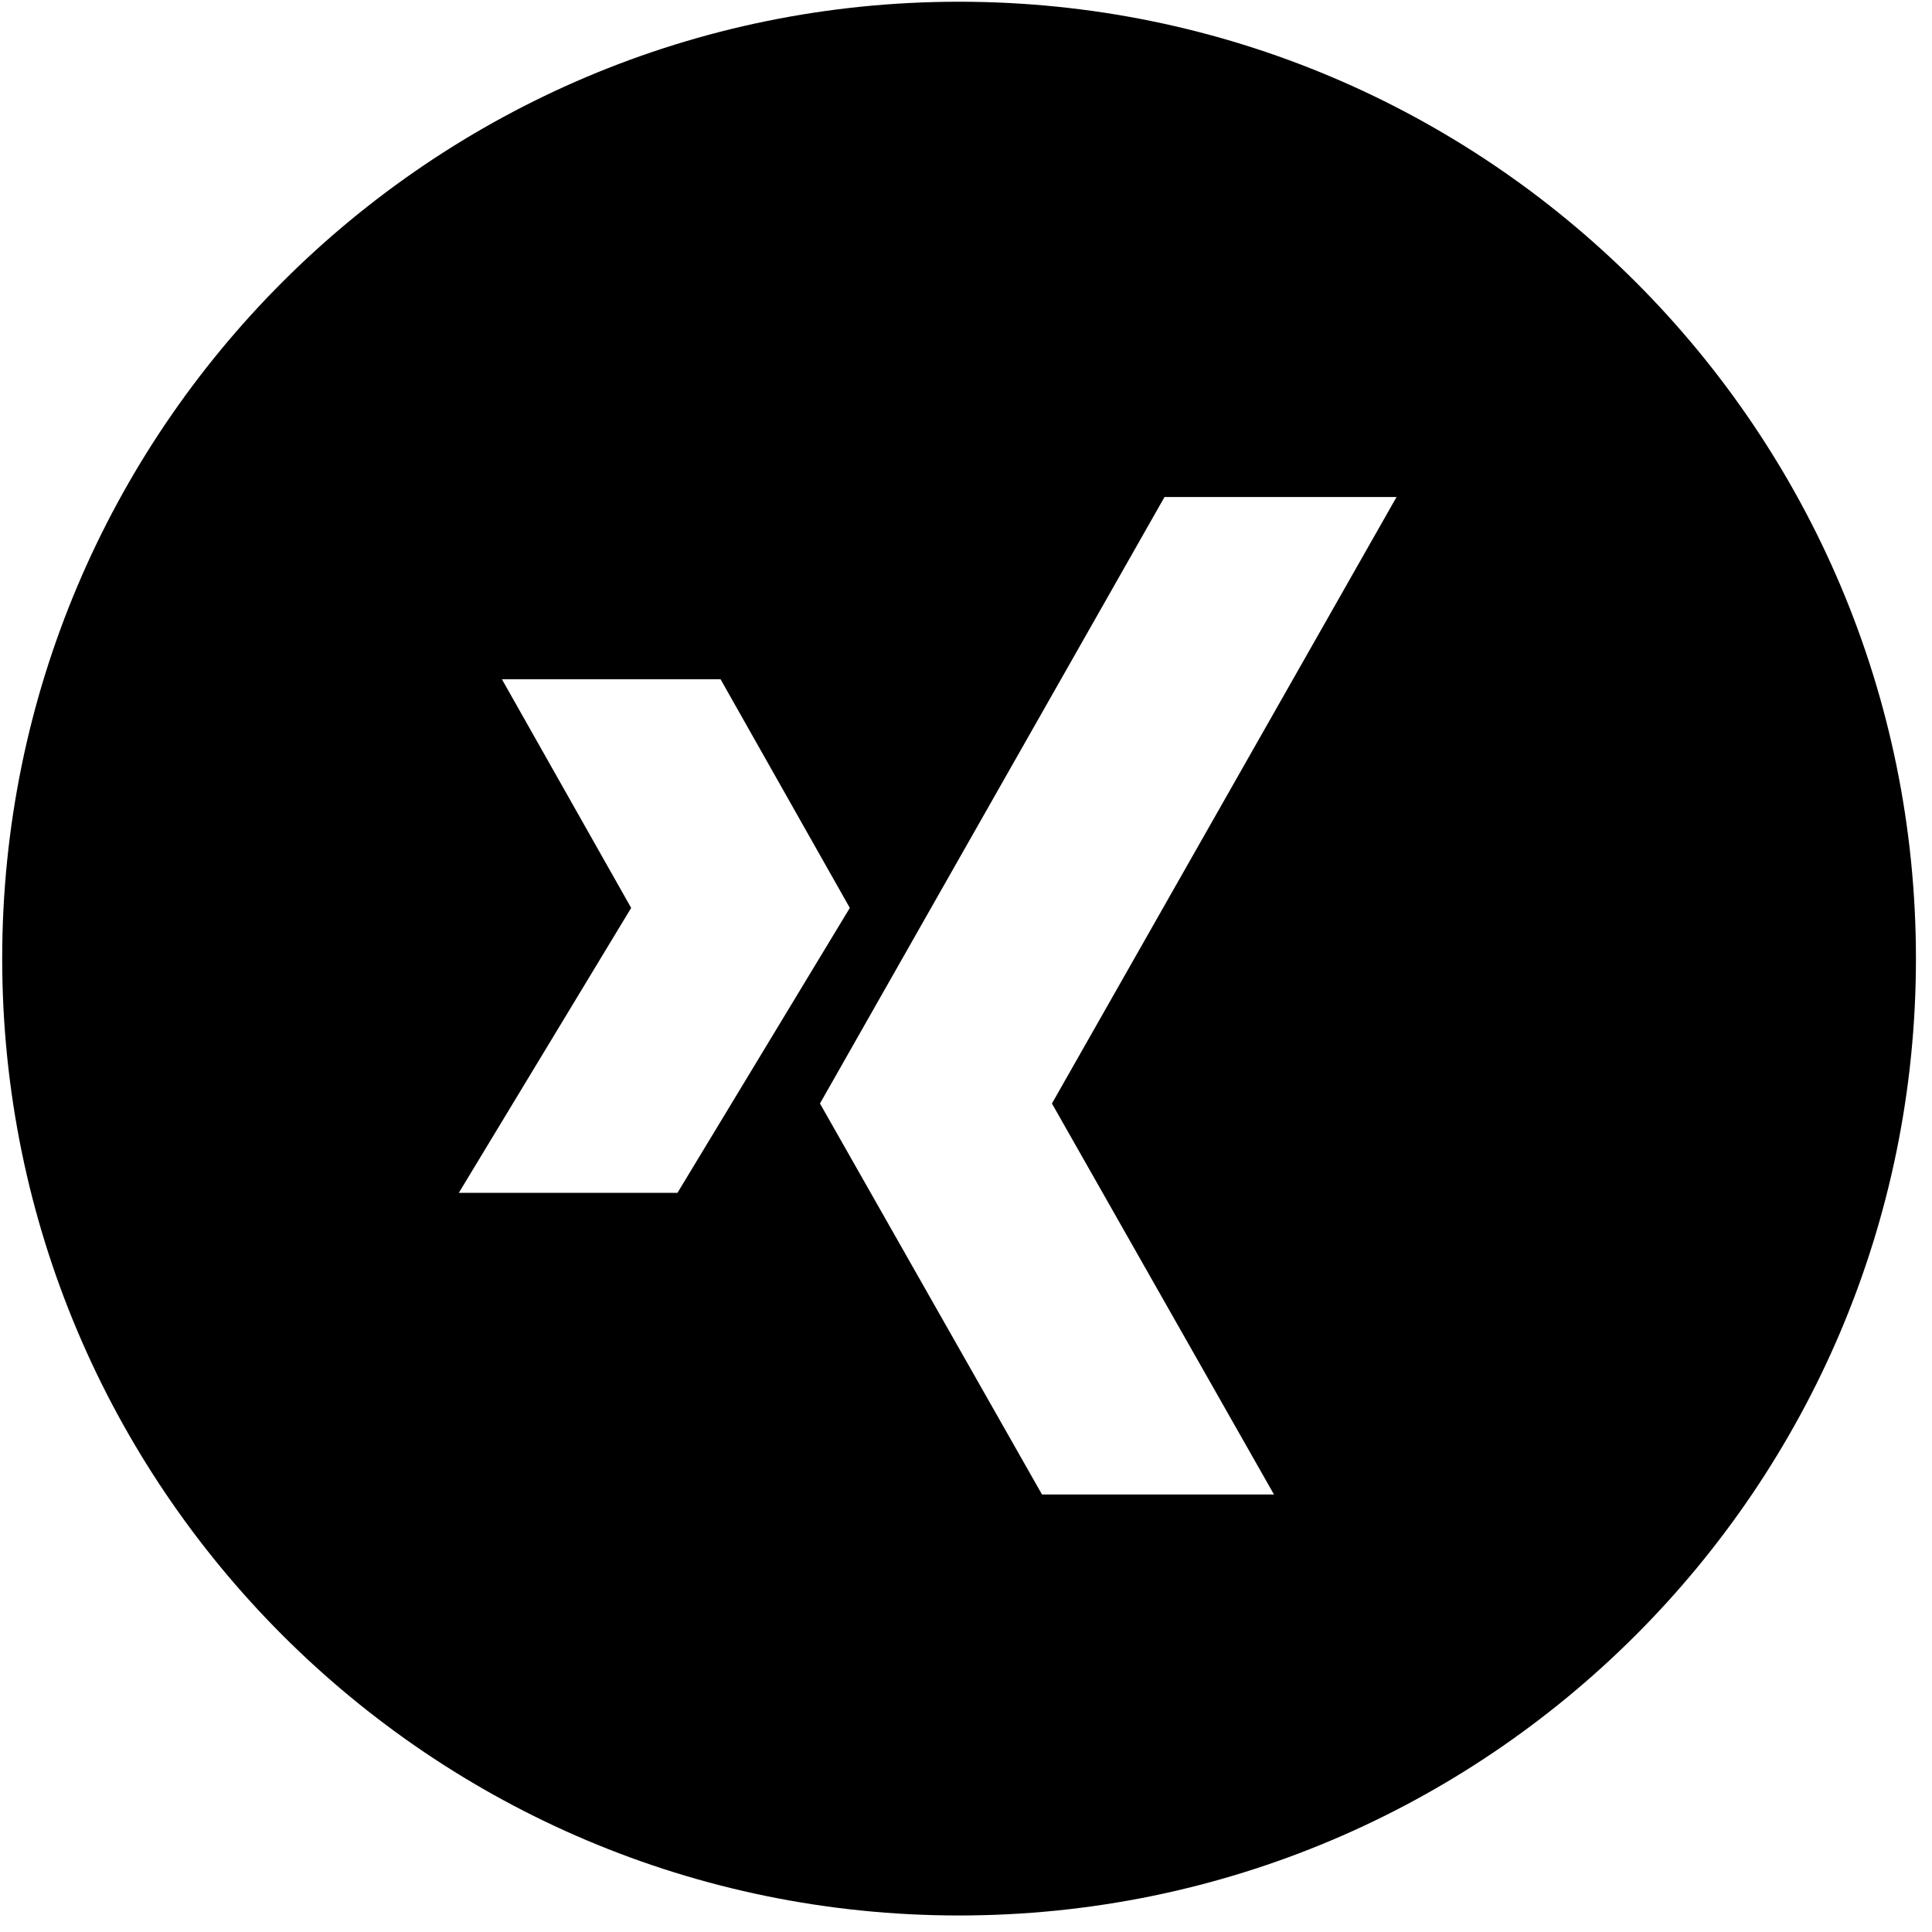
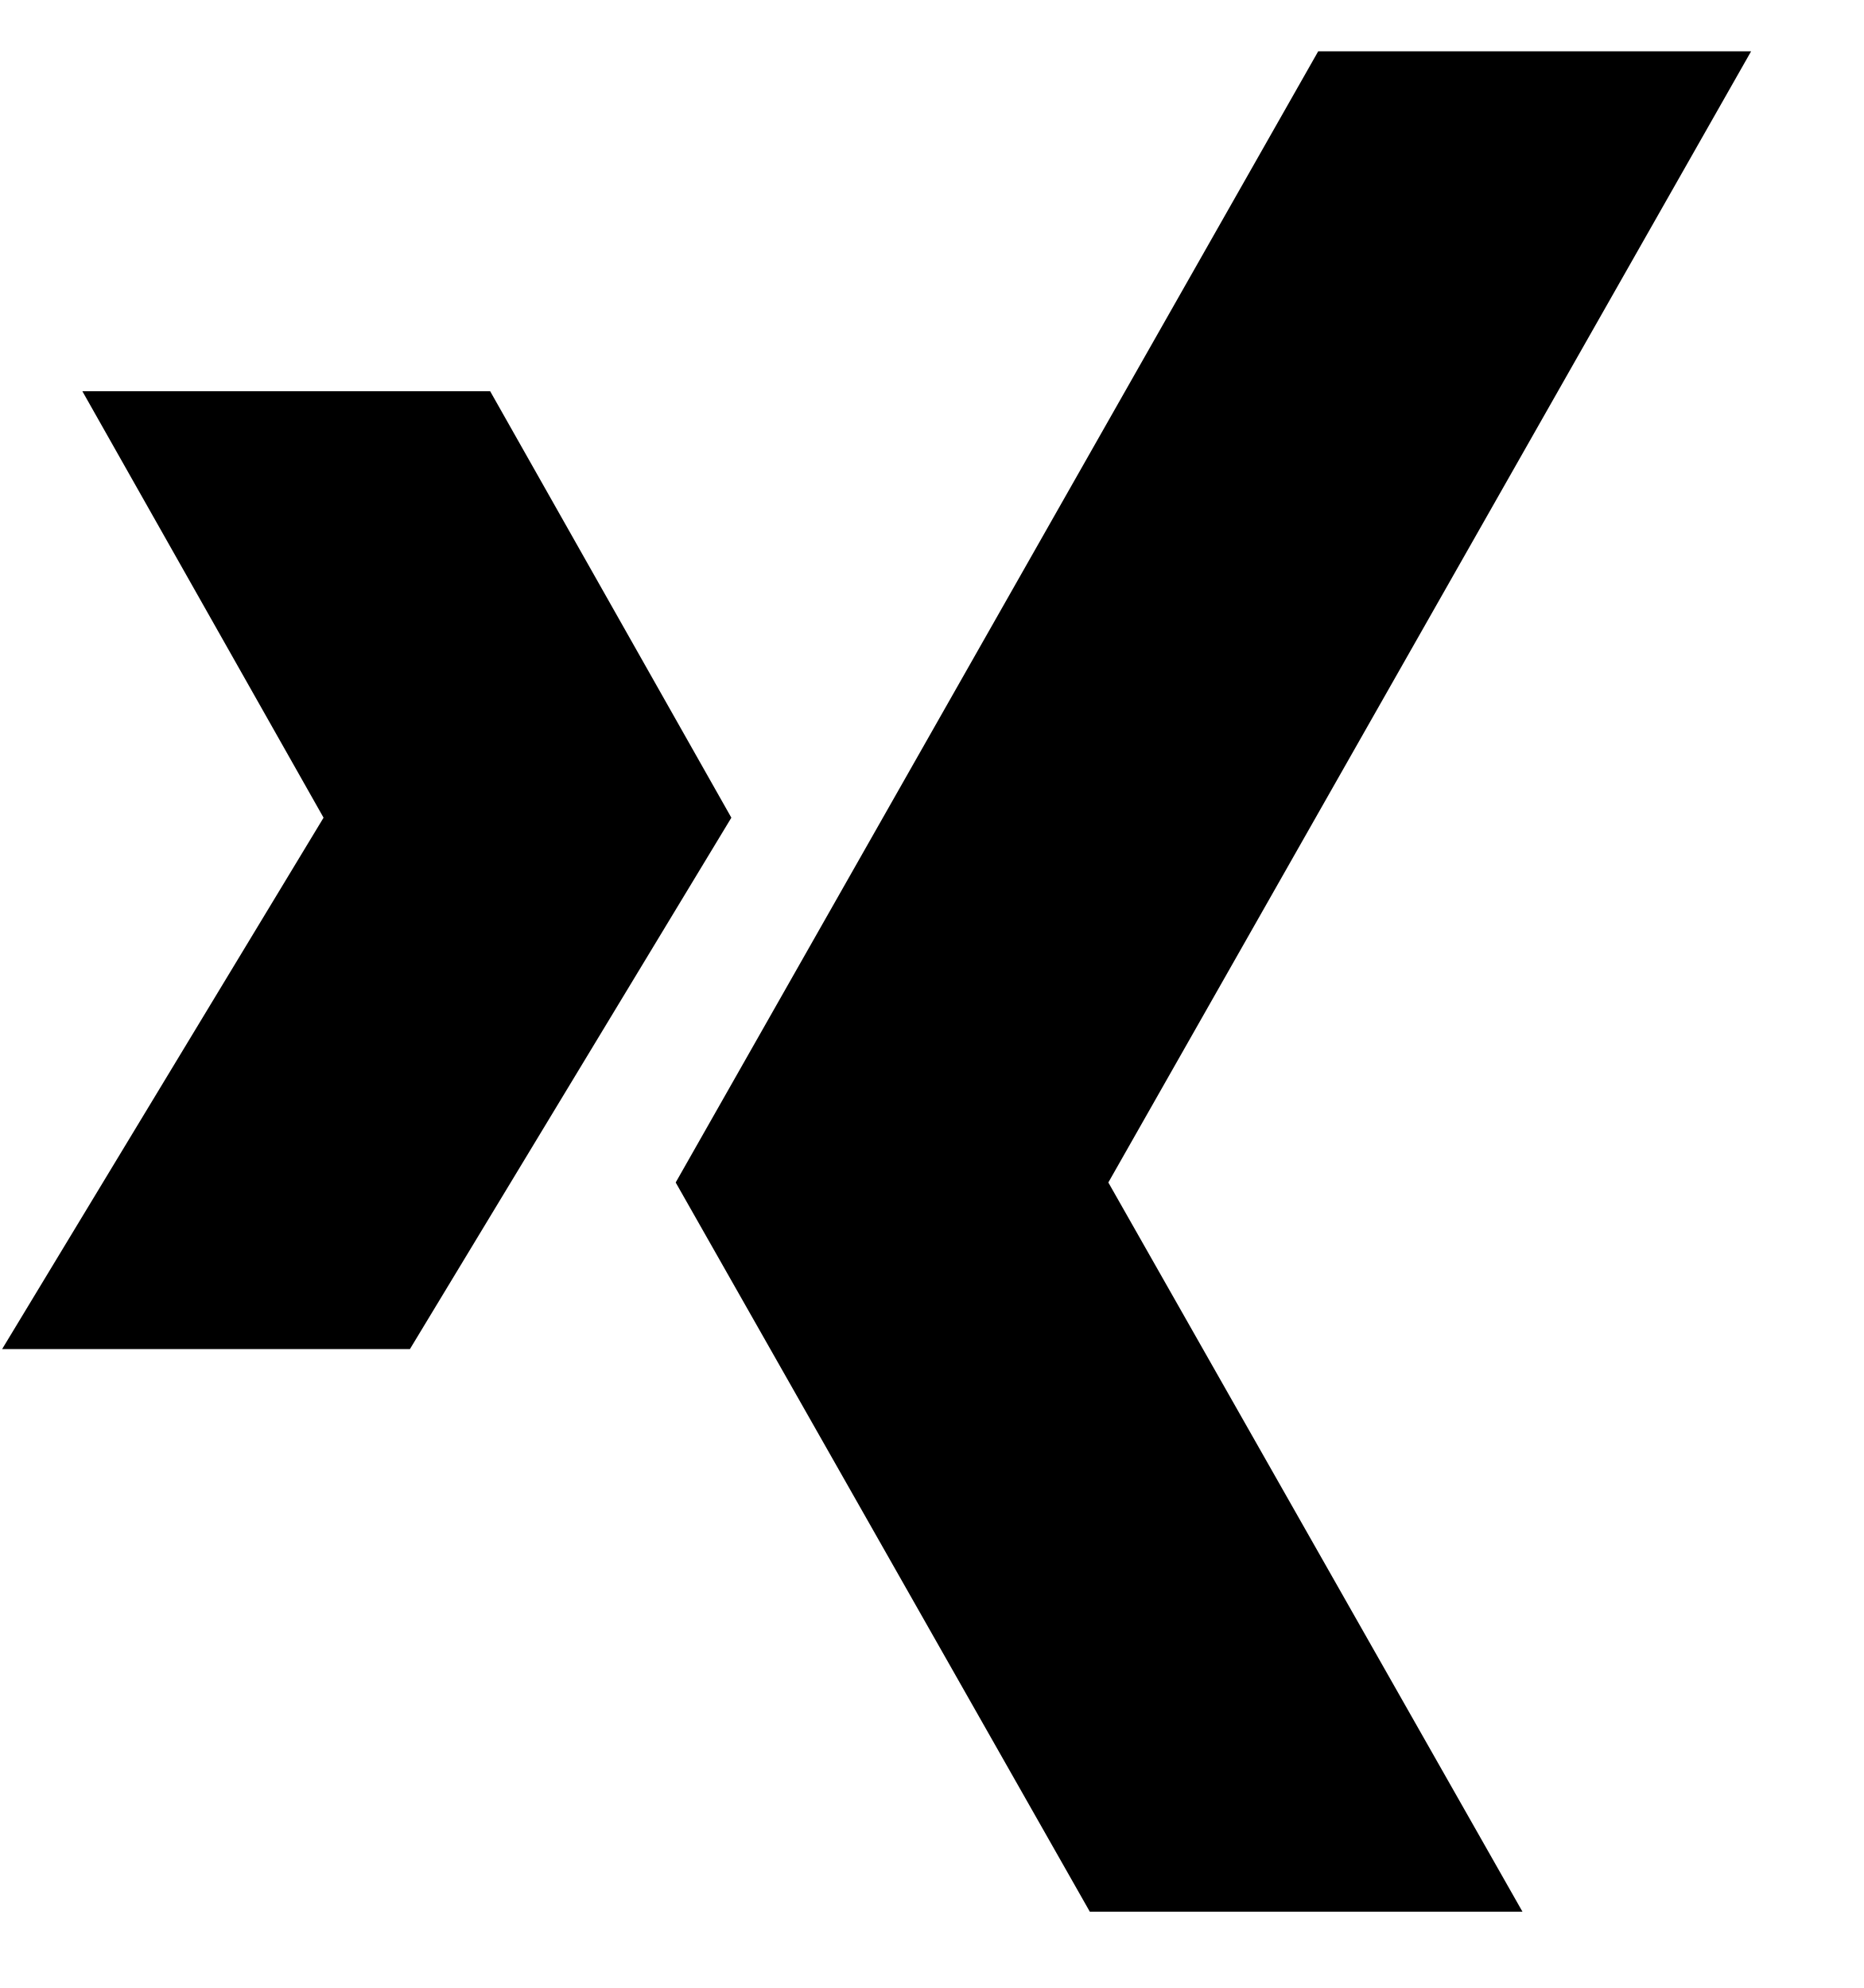
- <svg xmlns="http://www.w3.org/2000/svg" width="29px" height="29px" viewBox="0 0 29 29">
-   <g transform="translate(-288, -396)">
-     <path d="M302.395,396.026 C294.464,396.026 288.033,402.456 288.033,410.389 C288.033,418.321 294.465,424.752 302.395,424.752 C310.329,424.752 316.759,418.32 316.759,410.389 C316.759,402.456 310.328,396.026 302.395,396.026 L302.395,396.026 Z M294.887,413.905 L297.474,409.628 L295.534,406.196 L298.816,406.196 L300.756,409.628 L298.169,413.905 L294.887,413.905 L294.887,413.905 Z M307.123,418.433 L303.641,418.433 L300.308,412.564 L305.48,403.46 L308.963,403.46 L303.79,412.564 L307.123,418.433 L307.123,418.433 Z" />
-   </g>
+ <svg xmlns="http://www.w3.org/2000/svg" width="15px" height="16px" viewBox="0 0 15 16">
+   <path d="M10.609,0.413 L5.438,9.517 L8.771,15.386 L12.253,15.386 L8.92,9.517 L14.093,0.413 L10.609,0.413 Z" />
+   <path d="M3.299,10.858 L5.886,6.581 L3.945,3.149 L0.663,3.149 L2.604,6.581 L0.017,10.858 L3.299,10.858 Z" />
</svg>
